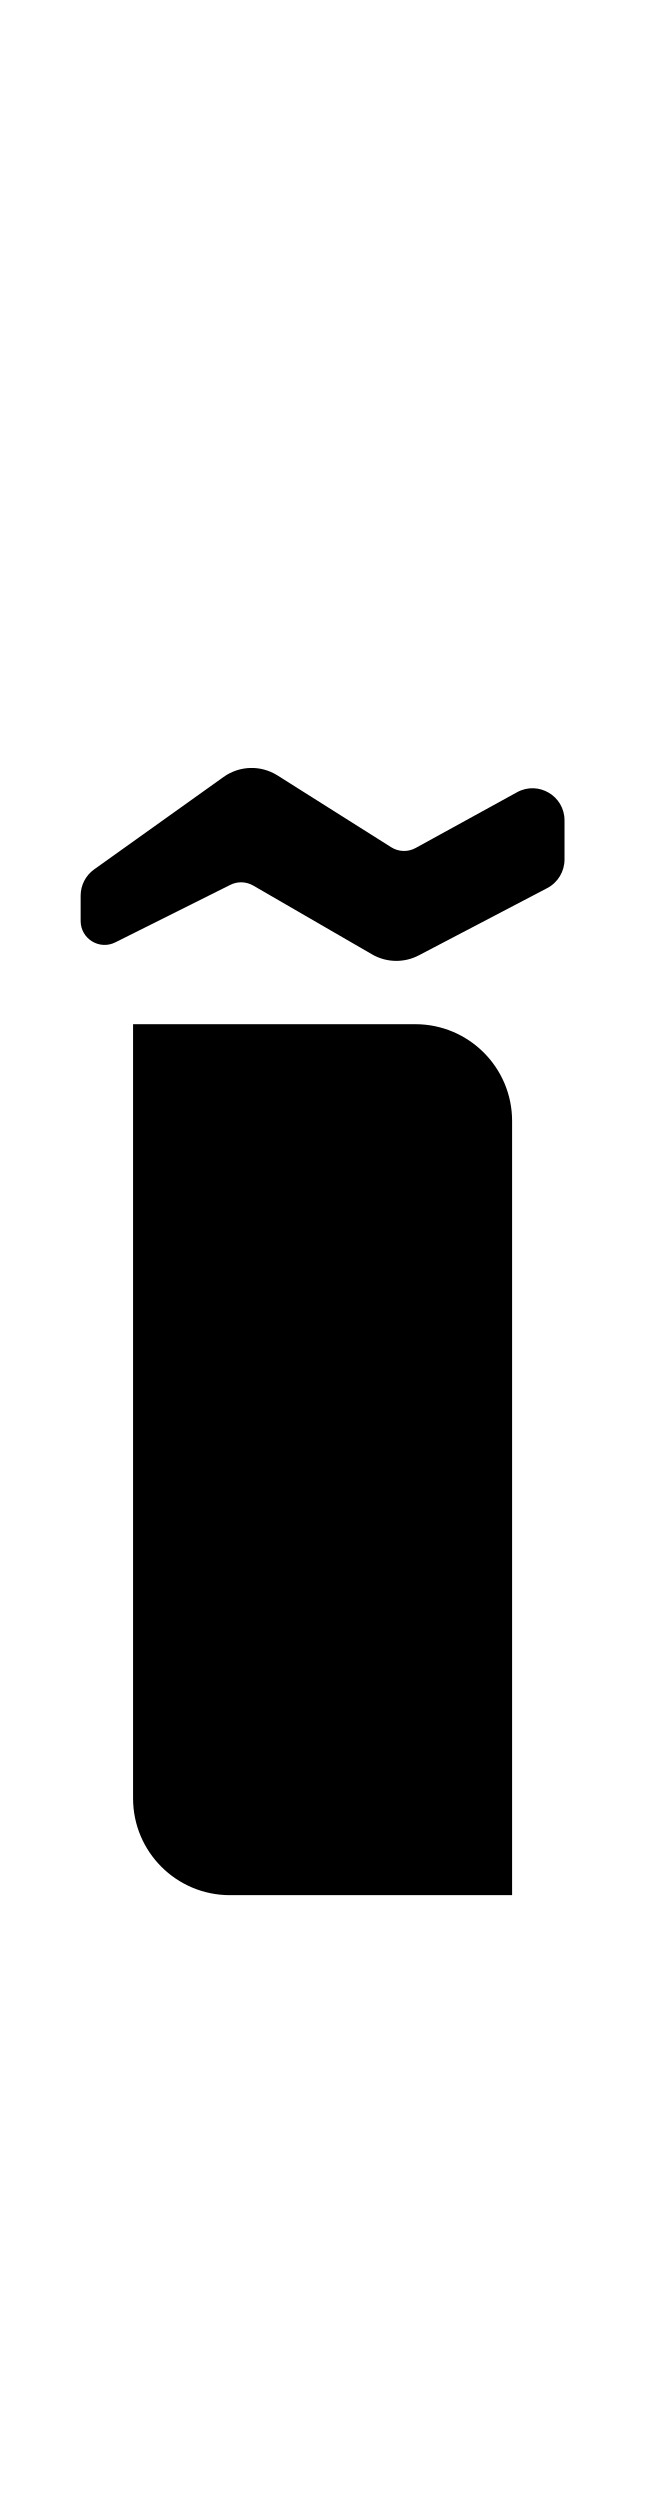
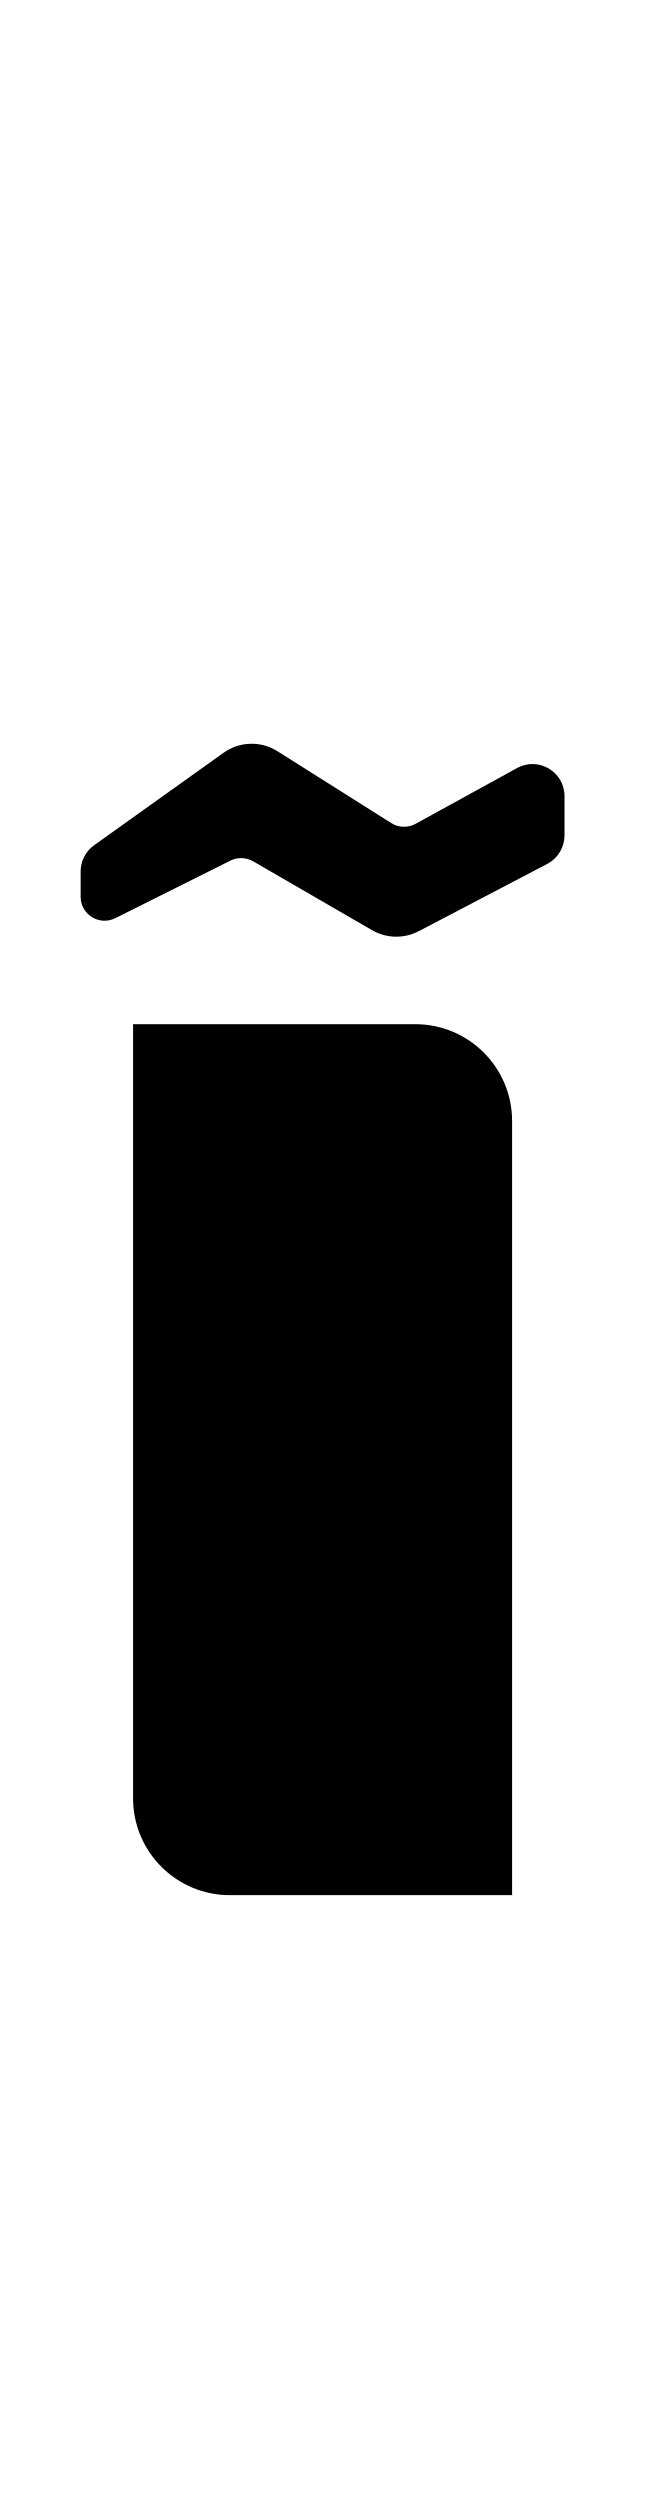
<svg xmlns="http://www.w3.org/2000/svg" width="160" height="620" viewBox="0 0 160 620">
-   <path id="itilde" d="M 33.00 446.00 C 33.00 459.25 43.75 470.00 57.00 470.00 L 127.00 470.00 L 127.00 278.00 C 127.00 264.75 116.25 254.00 103.00 254.00 L 33.00 254.00 L 33.00 446.00 Z M 20.00 228.40 C 20.00 232.81 24.64 235.68 28.59 233.71 L 57.11 219.45 C 58.91 218.54 61.05 218.61 62.80 219.62 L 92.28 236.69 C 95.84 238.75 100.21 238.84 103.86 236.93 L 135.71 220.25 C 138.35 218.87 140.00 216.14 140.00 213.16 L 140.00 203.44 C 140.00 197.40 133.52 193.56 128.22 196.48 L 103.10 210.29 C 101.19 211.35 98.85 211.28 97.01 210.11 L 68.82 192.31 C 64.70 189.70 59.41 189.85 55.44 192.69 L 23.35 215.61 C 21.25 217.11 20.00 219.53 20.00 222.12 L 20.00 228.40 Z" fill="#000000" fill-rule="nonzero" />
+   <path id="itilde" d="M 33.00 446.00 C 33.00 459.25 43.75 470.00 57.00 470.00 L 127.00 470.00 L 127.00 278.00 C 127.00 264.75 116.25 254.00 103.00 254.00 L 33.00 254.00 L 33.00 446.00 Z M 20.00 222.40 C 20.00 226.81 24.64 229.68 28.59 227.71 L 57.11 213.45 C 58.91 212.54 61.05 212.61 62.80 213.62 L 92.28 230.69 C 95.84 232.75 100.21 232.84 103.86 230.93 L 135.71 214.25 C 138.35 212.87 140.00 210.14 140.00 207.16 L 140.00 197.44 C 140.00 191.40 133.52 187.56 128.22 190.48 L 103.10 204.29 C 101.19 205.35 98.85 205.28 97.01 204.11 L 68.82 186.31 C 64.70 183.70 59.41 183.85 55.44 186.69 L 23.35 209.61 C 21.25 211.11 20.00 213.53 20.00 216.12 L 20.00 222.40 Z" fill="#000000" fill-rule="nonzero" />
</svg>
